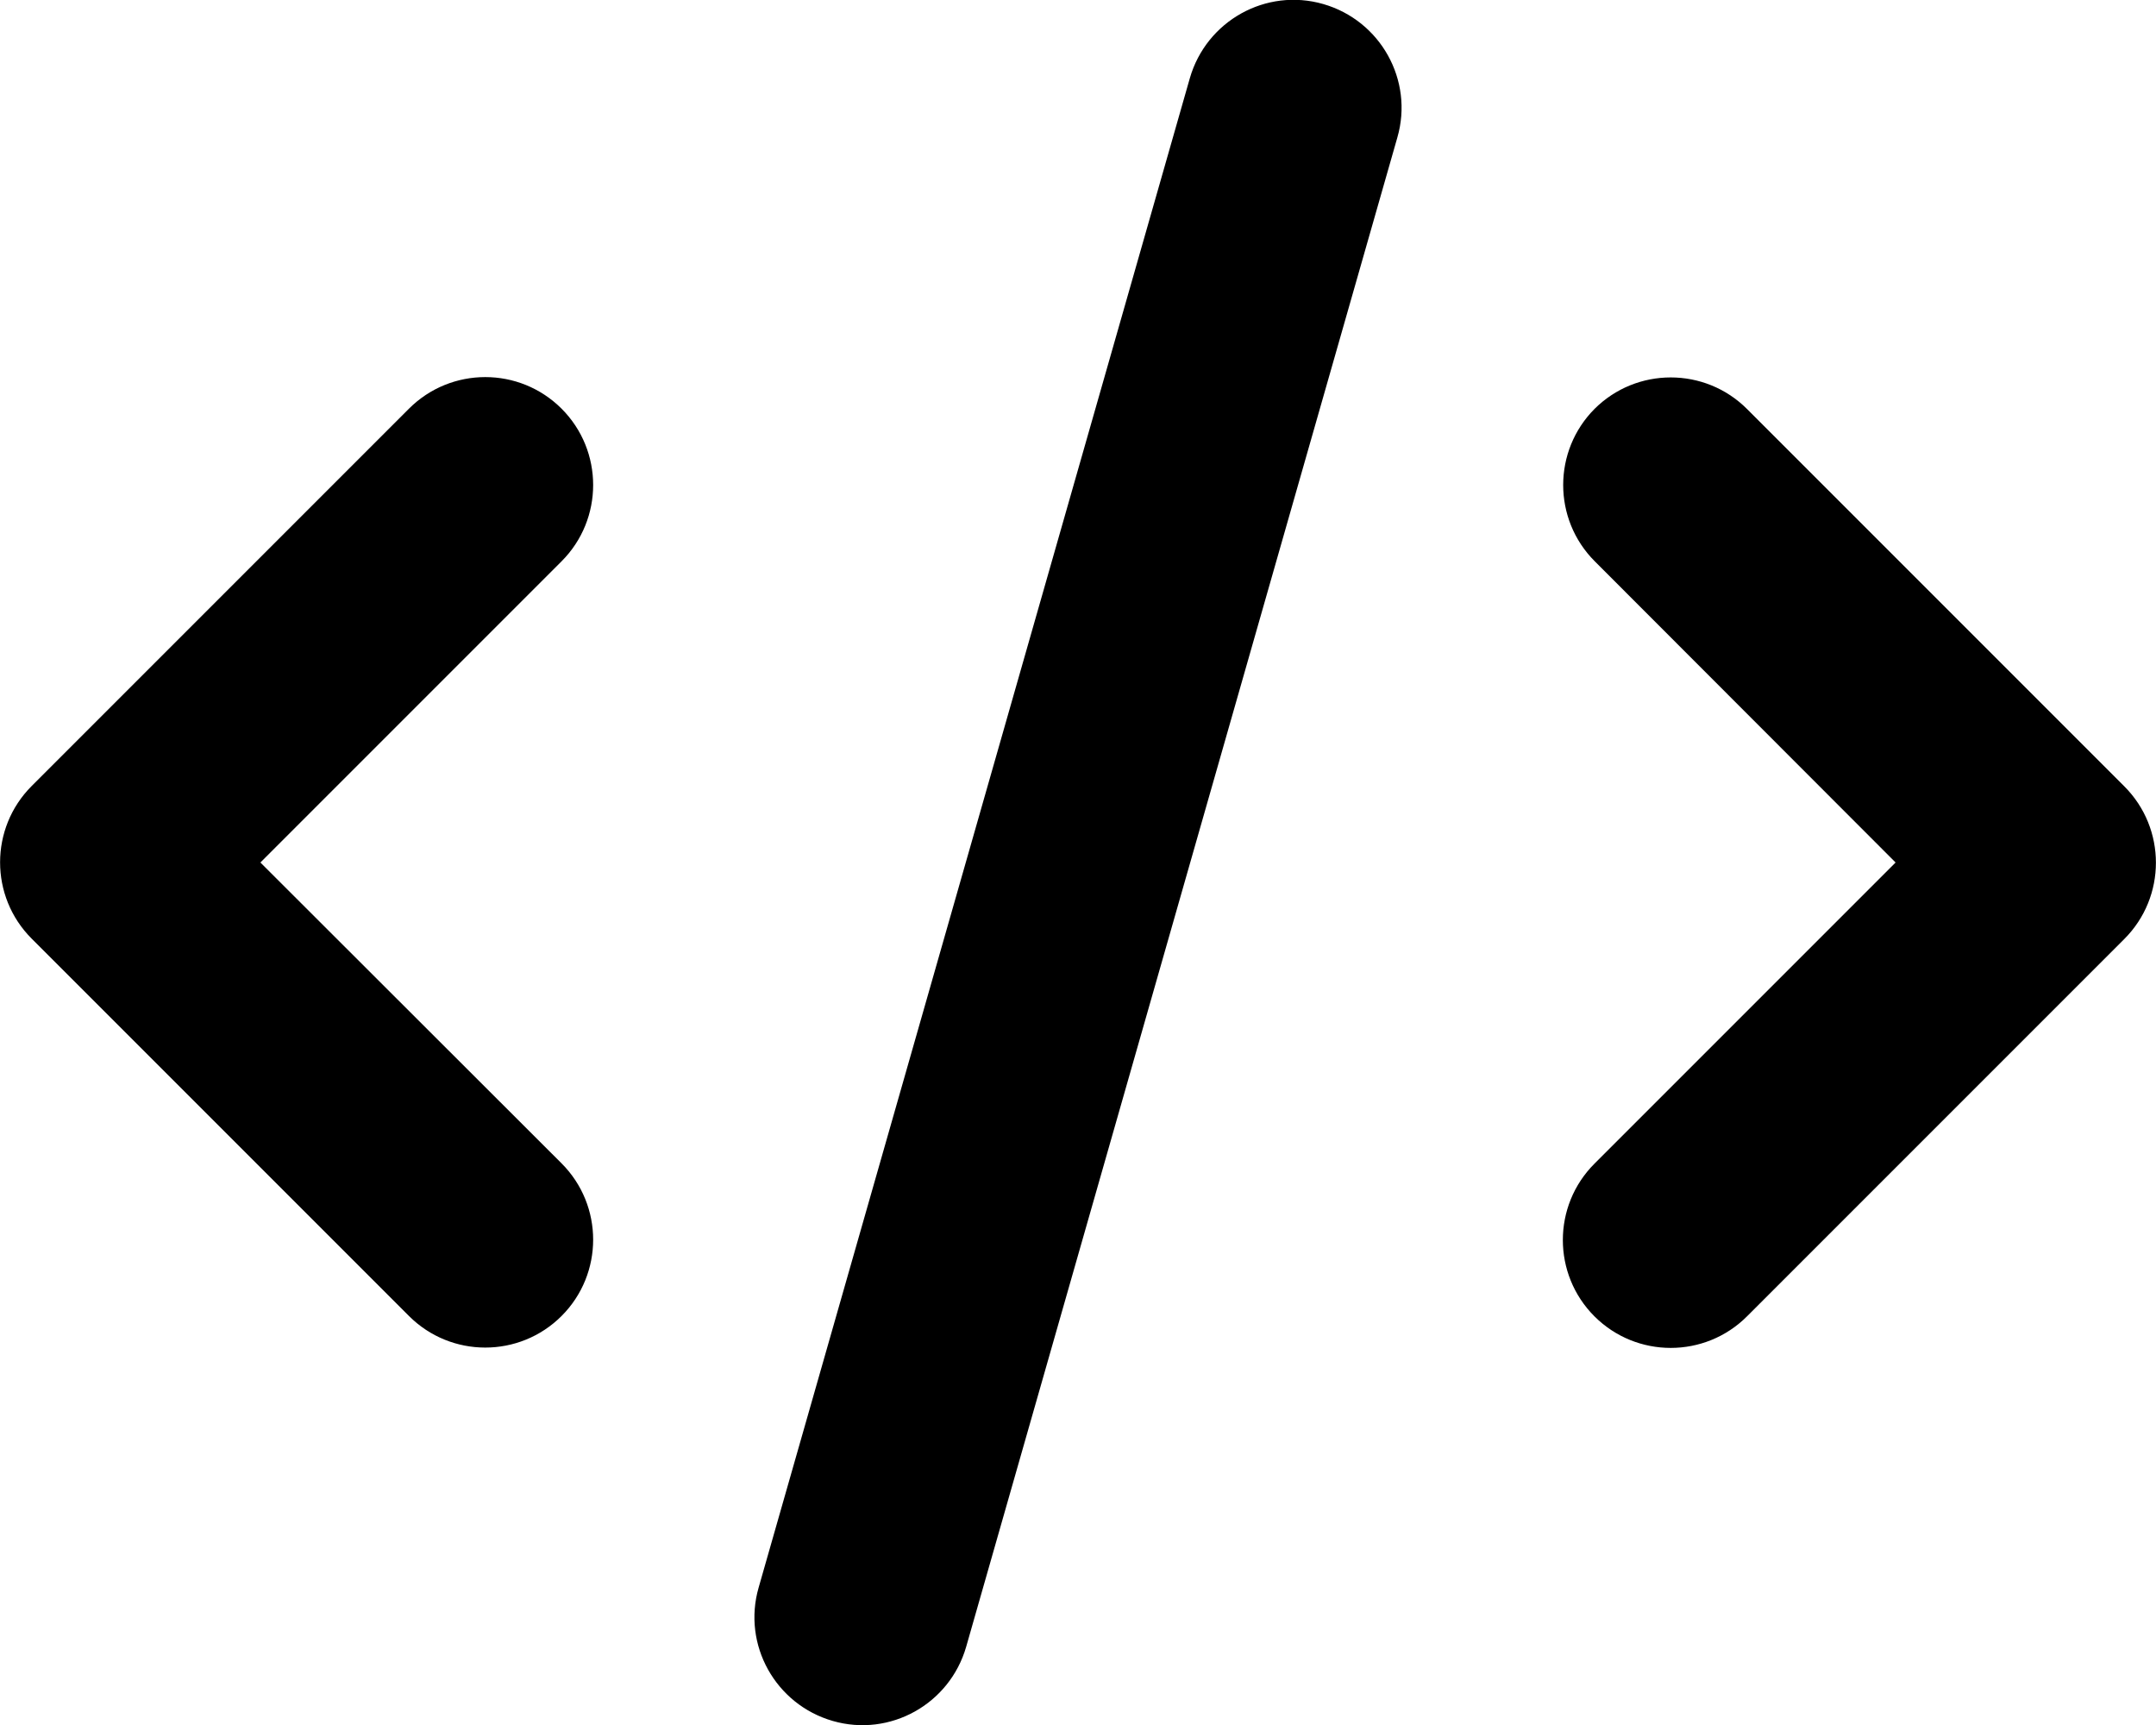
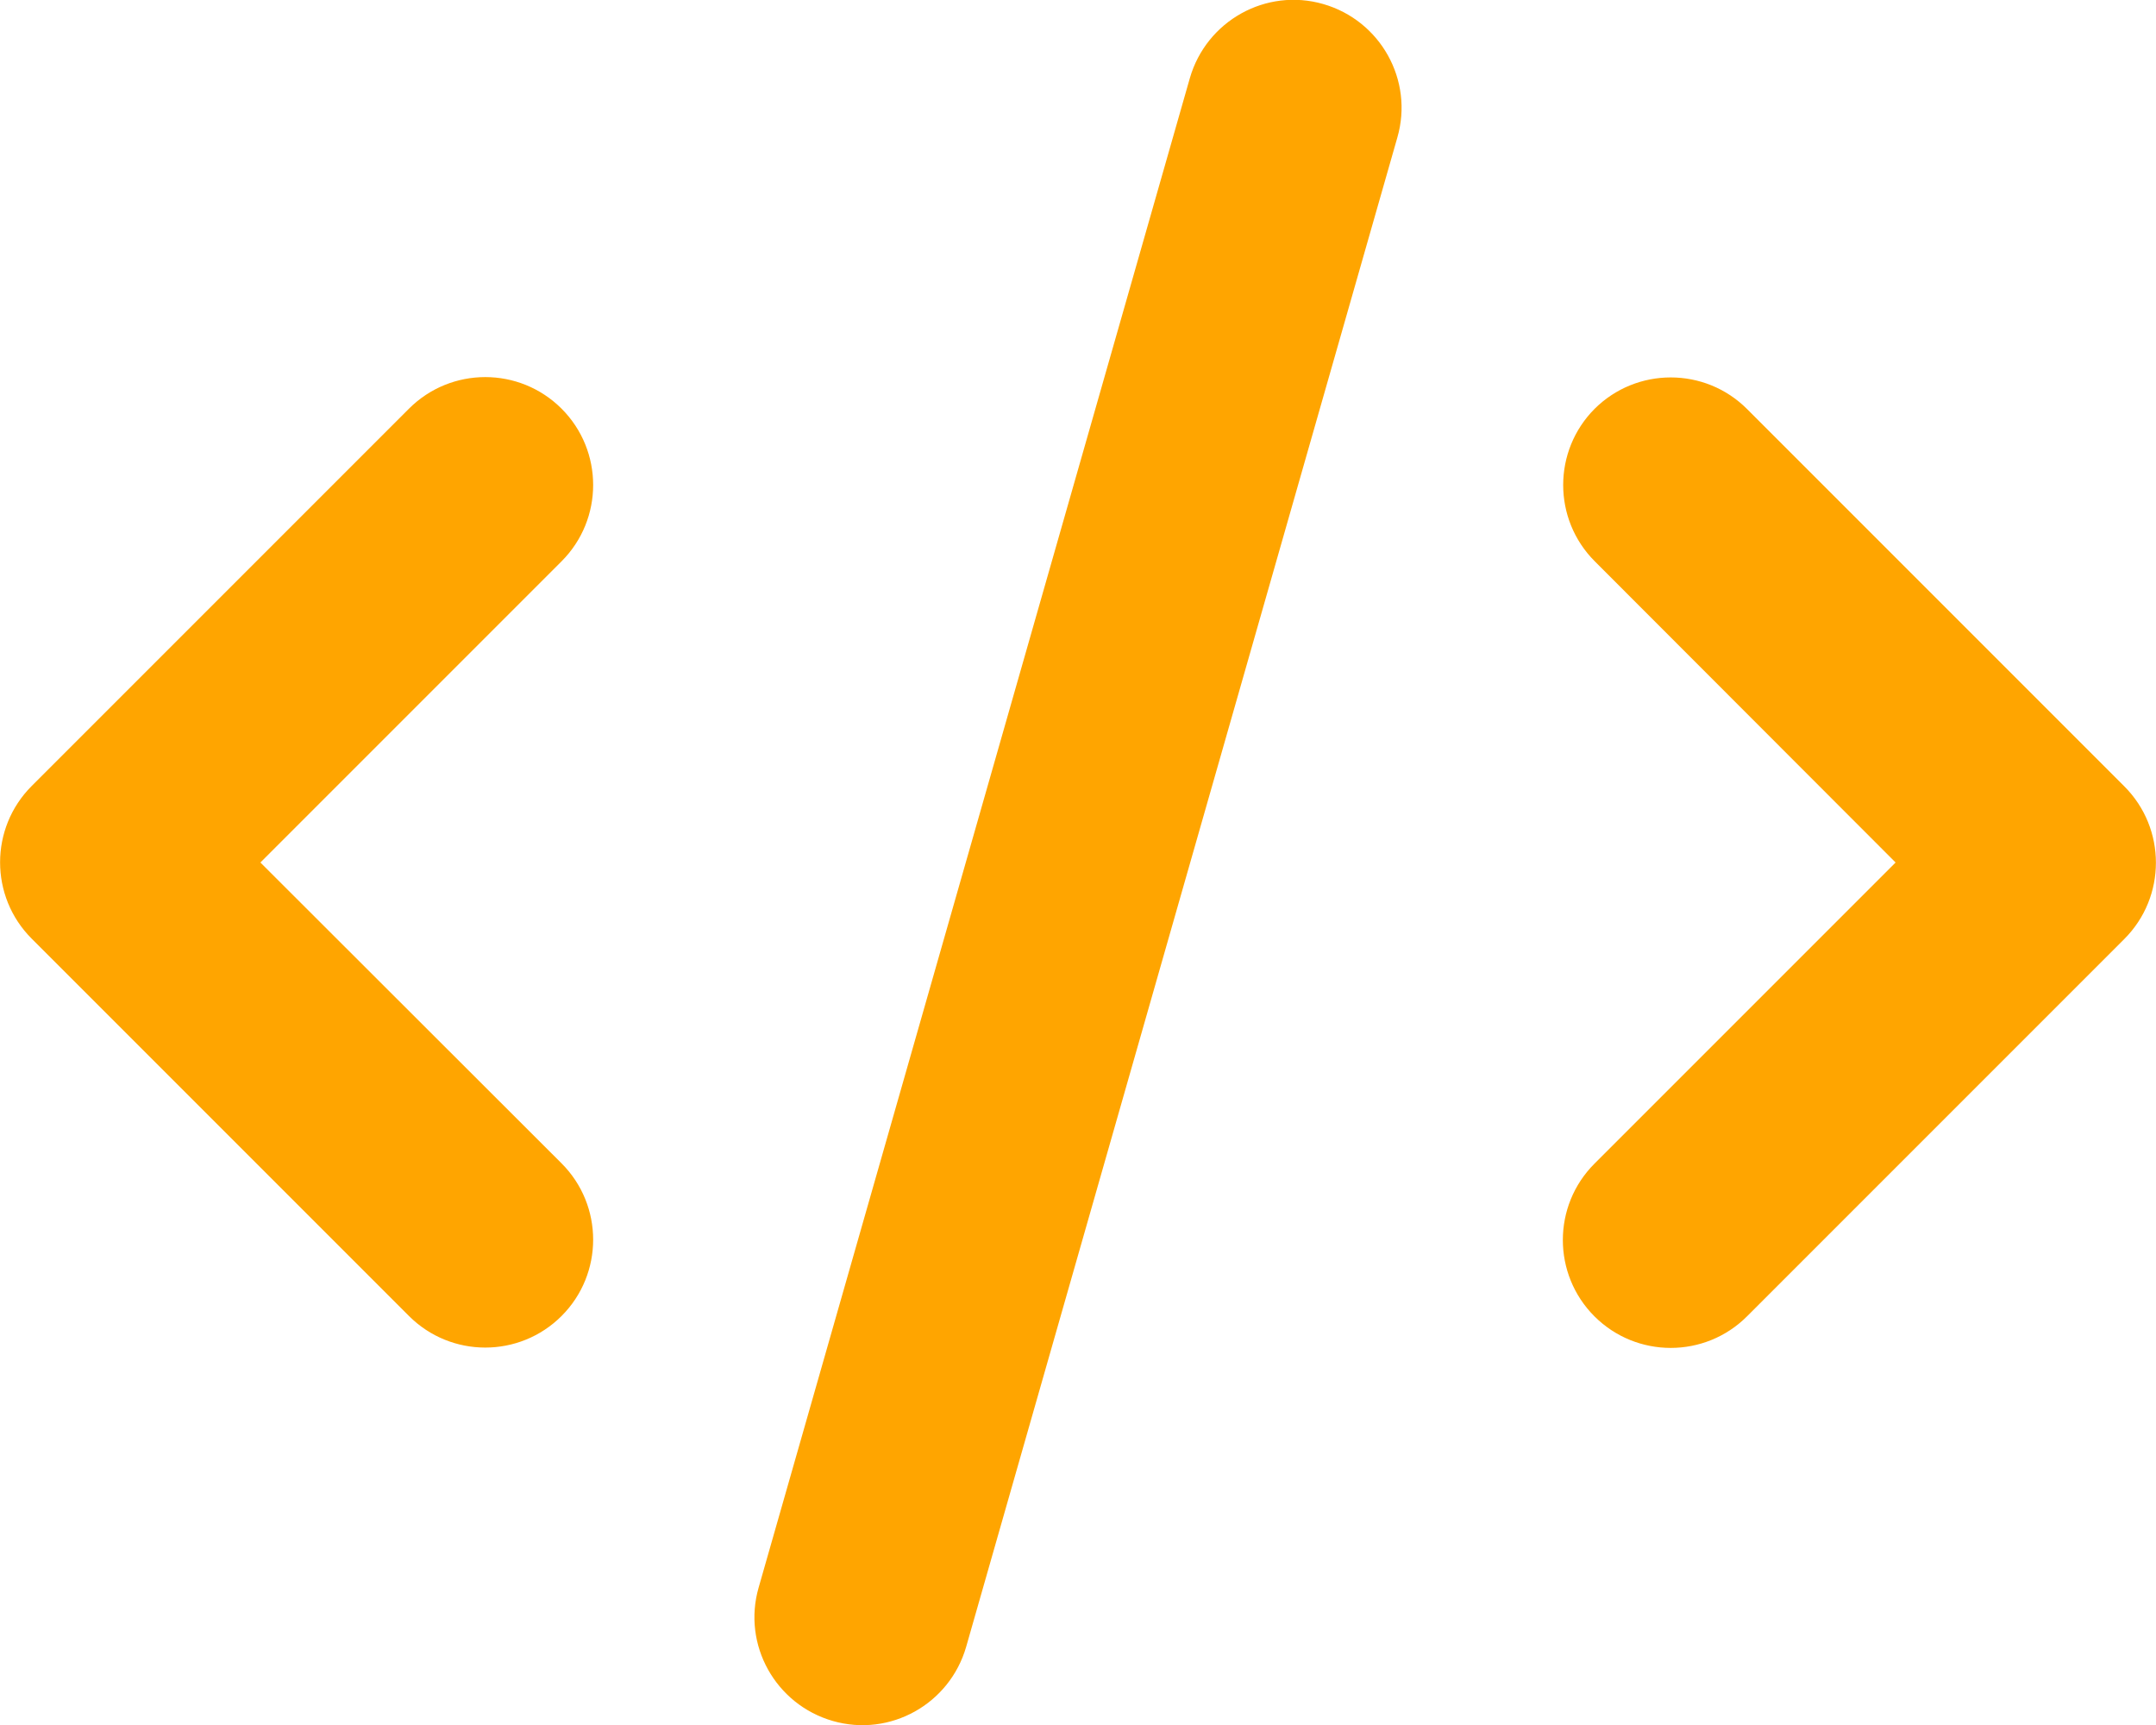
- <svg xmlns="http://www.w3.org/2000/svg" viewBox="0 0 640 512">
+ <svg xmlns="http://www.w3.org/2000/svg" viewBox="0 0 640 512" fill="#ffa500">
  <path d="M392.8 1.2c-17-4.9-34.7 5-39.6 22l-128 448c-4.9 17 5 34.7 22 39.6s34.7-5 39.6-22l128-448c4.9-17-5-34.7-22-39.6zm80.6 120.1c-12.5 12.5-12.5 32.8 0 45.3L562.7 256l-89.4 89.4c-12.5 12.5-12.5 32.8 0 45.3s32.8 12.5 45.3 0l112-112c12.5-12.5 12.5-32.8 0-45.3l-112-112c-12.5-12.5-32.8-12.5-45.3 0zm-306.7 0c-12.5-12.5-32.8-12.5-45.3 0l-112 112c-12.5 12.5-12.5 32.8 0 45.3l112 112c12.5 12.5 32.8 12.5 45.3 0s12.5-32.8 0-45.3L77.3 256l89.4-89.4c12.5-12.5 12.5-32.8 0-45.3z" />
</svg>
